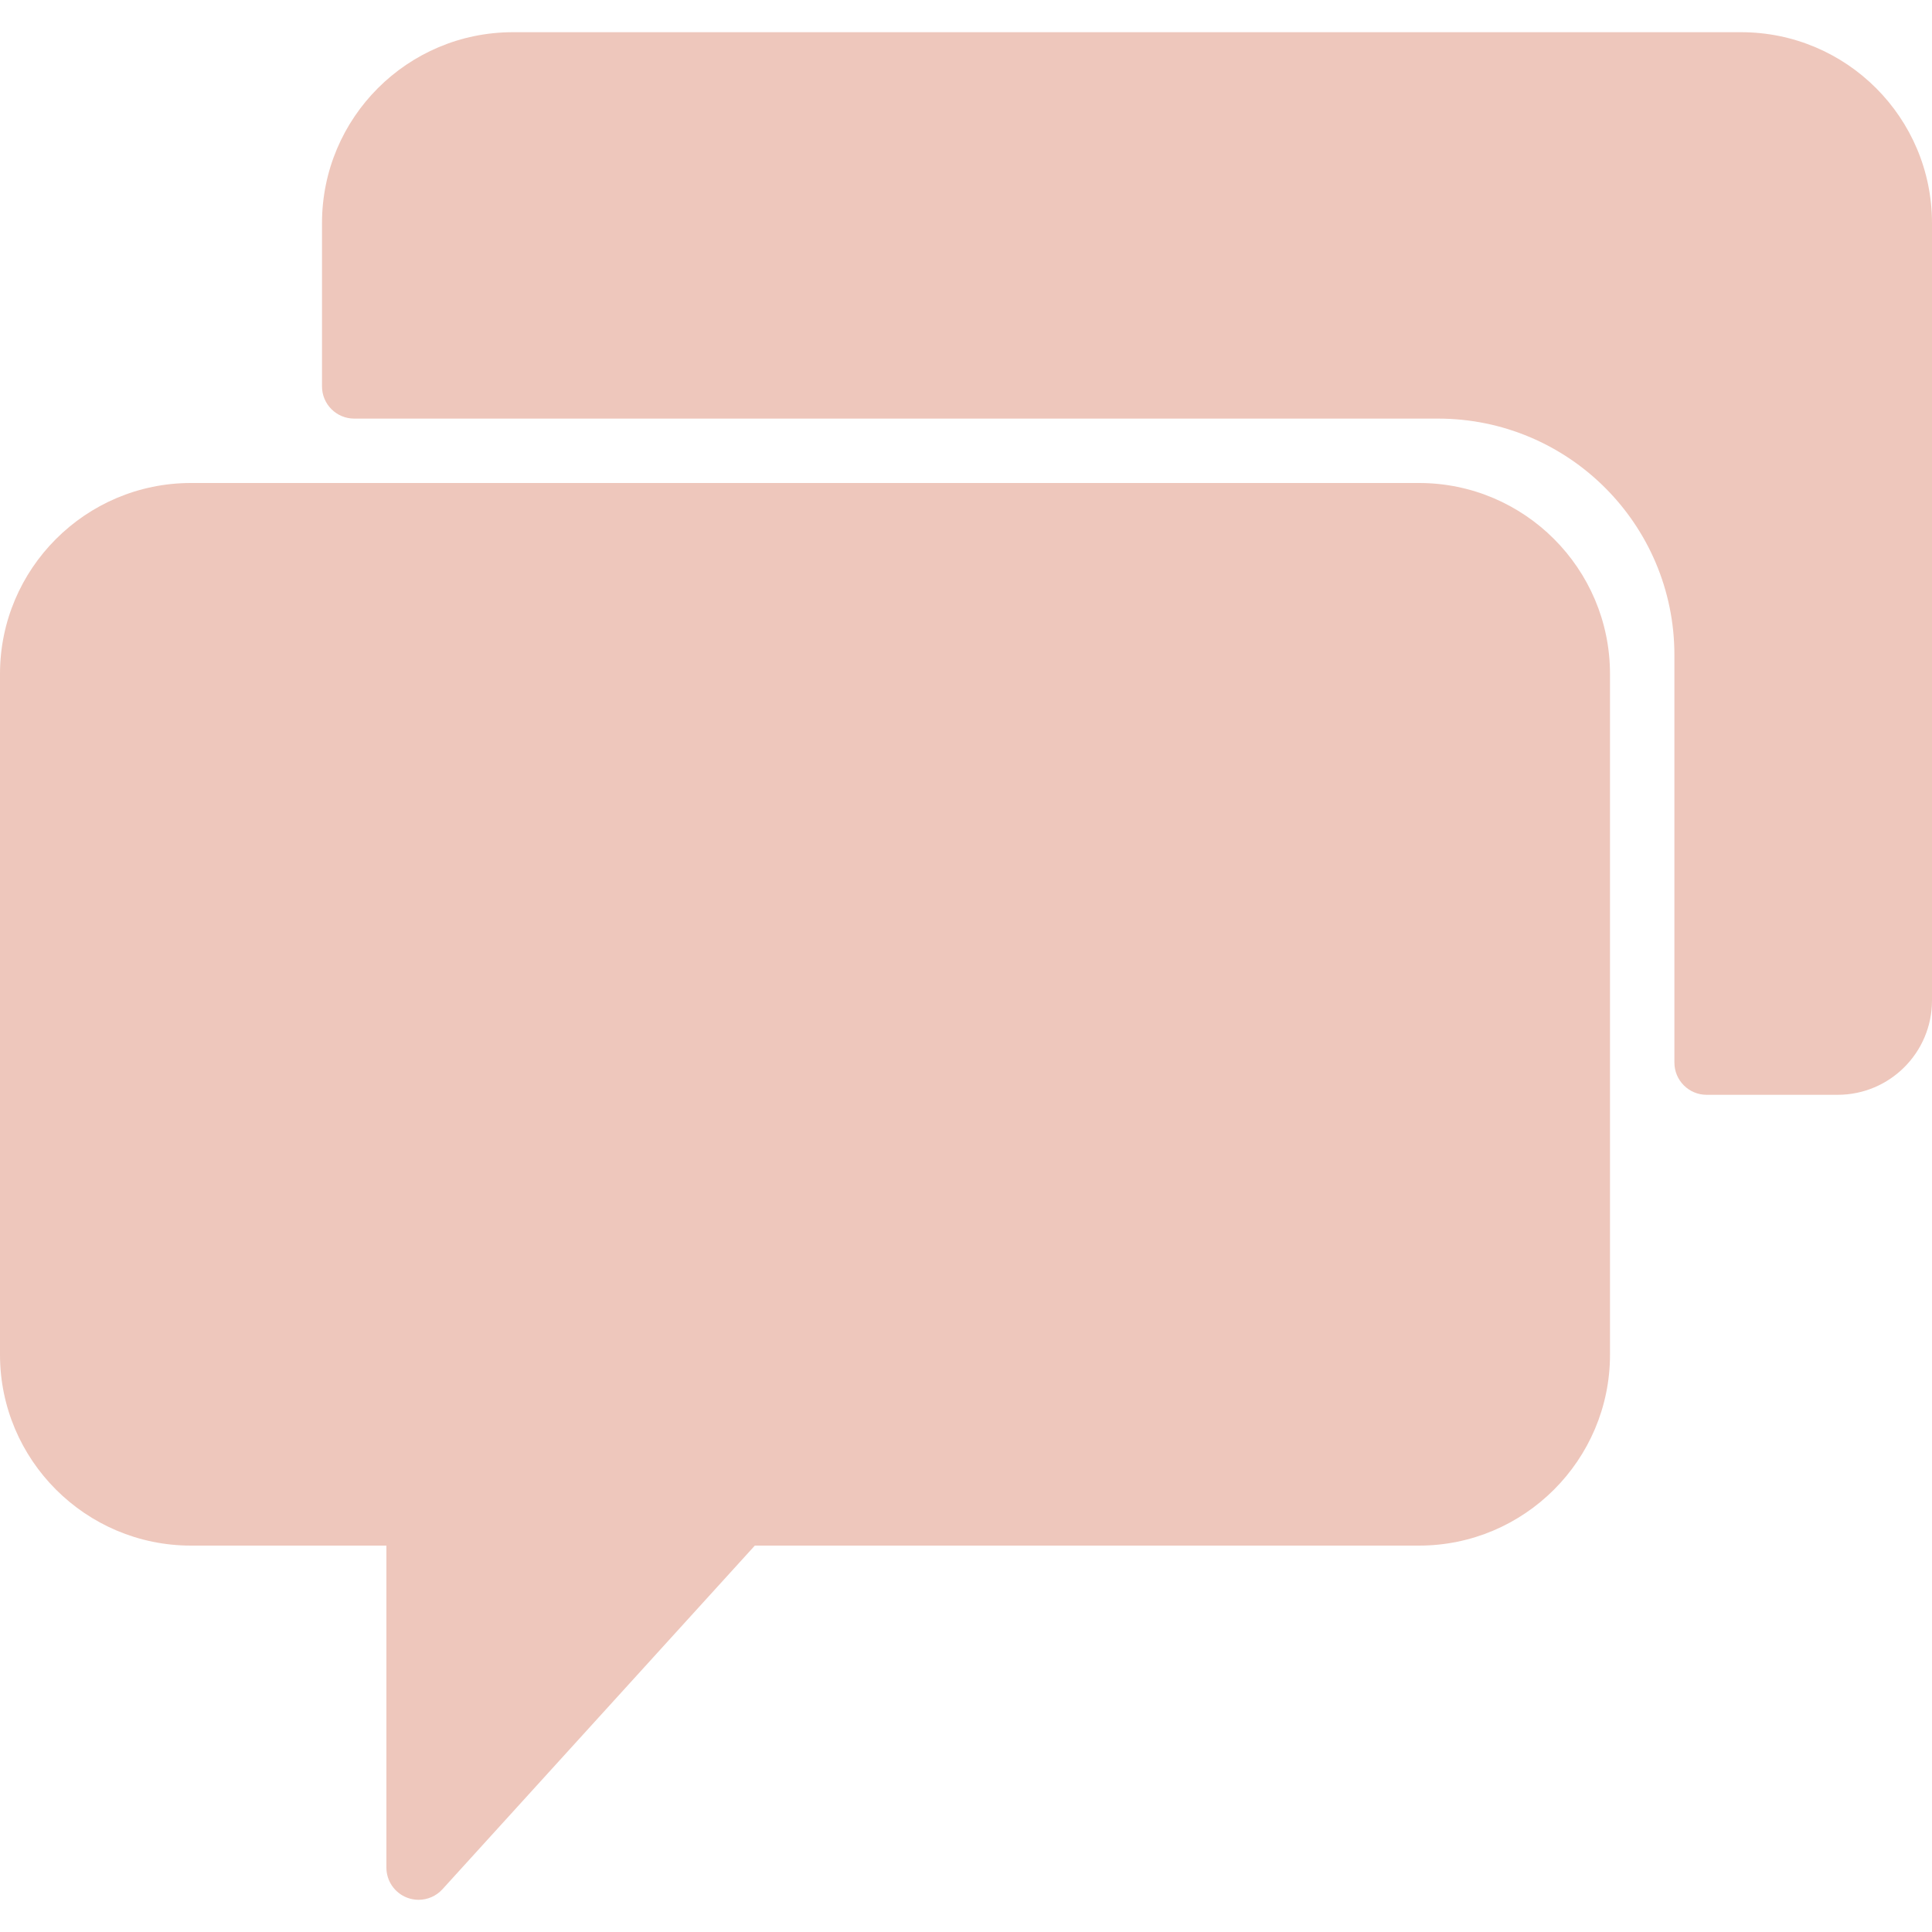
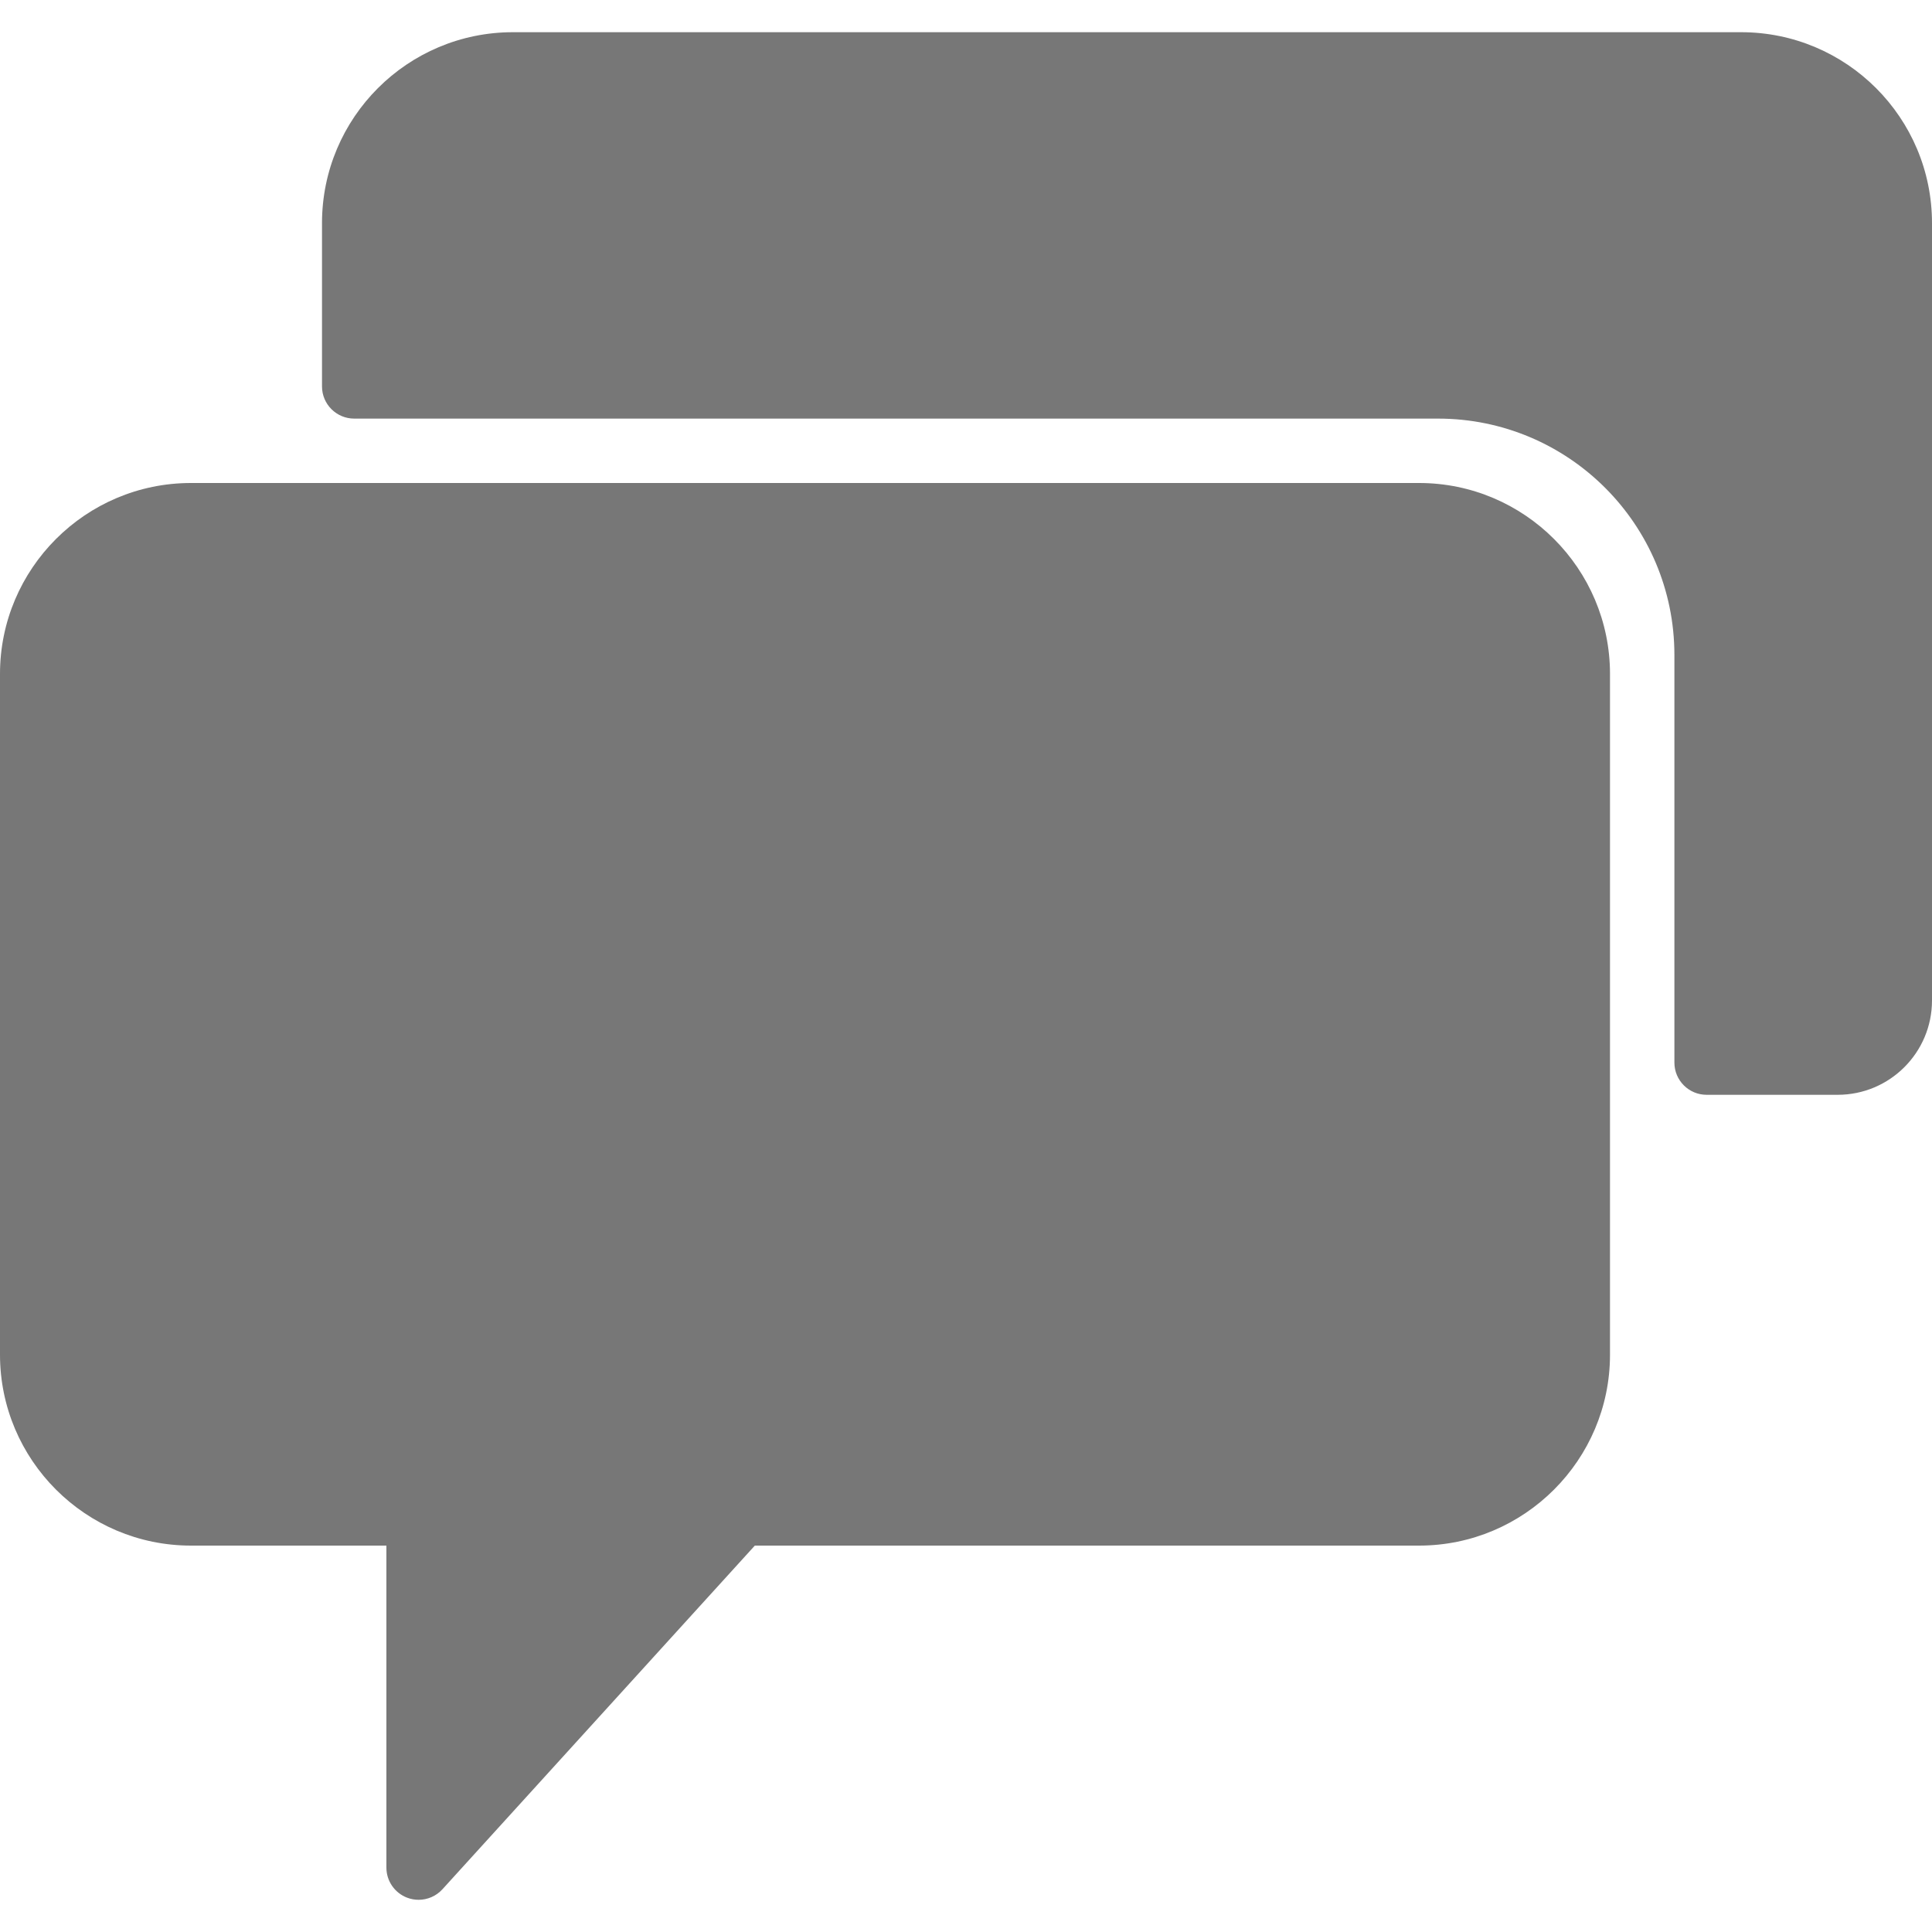
- <svg xmlns="http://www.w3.org/2000/svg" version="1.1" id="Capa_1" x="0px" y="0px" viewBox="0 0 60 60" style="enable-background:new 0 0 60 60;" xml:space="preserve" width="512px" height="512px" class="">
+ <svg xmlns="http://www.w3.org/2000/svg" version="1.1" id="Capa_1" x="0px" y="0px" viewBox="0 0 60 60" style="enable-background:new 0 0 60 60;" xml:space="preserve" width="512px" height="512px">
  <g>
    <g>
-       <path d="M44.07,15H5.93C2.66,15,0,17.66,0,20.929V42.07C0,45.34,2.66,48,5.93,48H12v10c0,0.413,0.254,0.784,0.64,0.933   C12.757,58.978,12.879,59,13,59c0.276,0,0.547-0.115,0.74-0.327L23.442,48H44.07c3.27,0,5.93-2.66,5.93-5.929V20.93   C50,17.66,47.34,15,44.07,15z" data-original="#000000" class="active-path" data-old_color="#eec7bc" fill="#eec7bc" />
-       <path d="M54.07,1H15.93C12.655,1,10,3.655,10,6.93V12c0,0.552,0.448,1,1,1h33.658C48.713,13,52,16.287,52,20.342V33   c0,0.552,0.448,1,1,1h4.07c1.618,0,2.93-1.312,2.93-2.93V6.93C60,3.655,57.345,1,54.07,1z" data-original="#000000" class="active-path" data-old_color="#eec7bc" fill="#eec7bc" />
+       <path d="M44.07,15H5.93C2.66,15,0,17.66,0,20.929V42.07C0,45.34,2.66,48,5.93,48H12v10c0,0.413,0.254,0.784,0.64,0.933   C12.757,58.978,12.879,59,13,59c0.276,0,0.547-0.115,0.74-0.327L23.442,48H44.07c3.27,0,5.93-2.66,5.93-5.929V20.93   C50,17.66,47.34,15,44.07,15z" data-original="#000000" class="active-path" fill="#777777" />
+       <path d="M54.07,1H15.93C12.655,1,10,3.655,10,6.93V12c0,0.552,0.448,1,1,1h33.658C48.713,13,52,16.287,52,20.342V33   c0,0.552,0.448,1,1,1h4.07c1.618,0,2.93-1.312,2.93-2.93V6.93C60,3.655,57.345,1,54.07,1z" data-original="#777777" class="active-path" fill="#777777" />
    </g>
  </g>
</svg>
